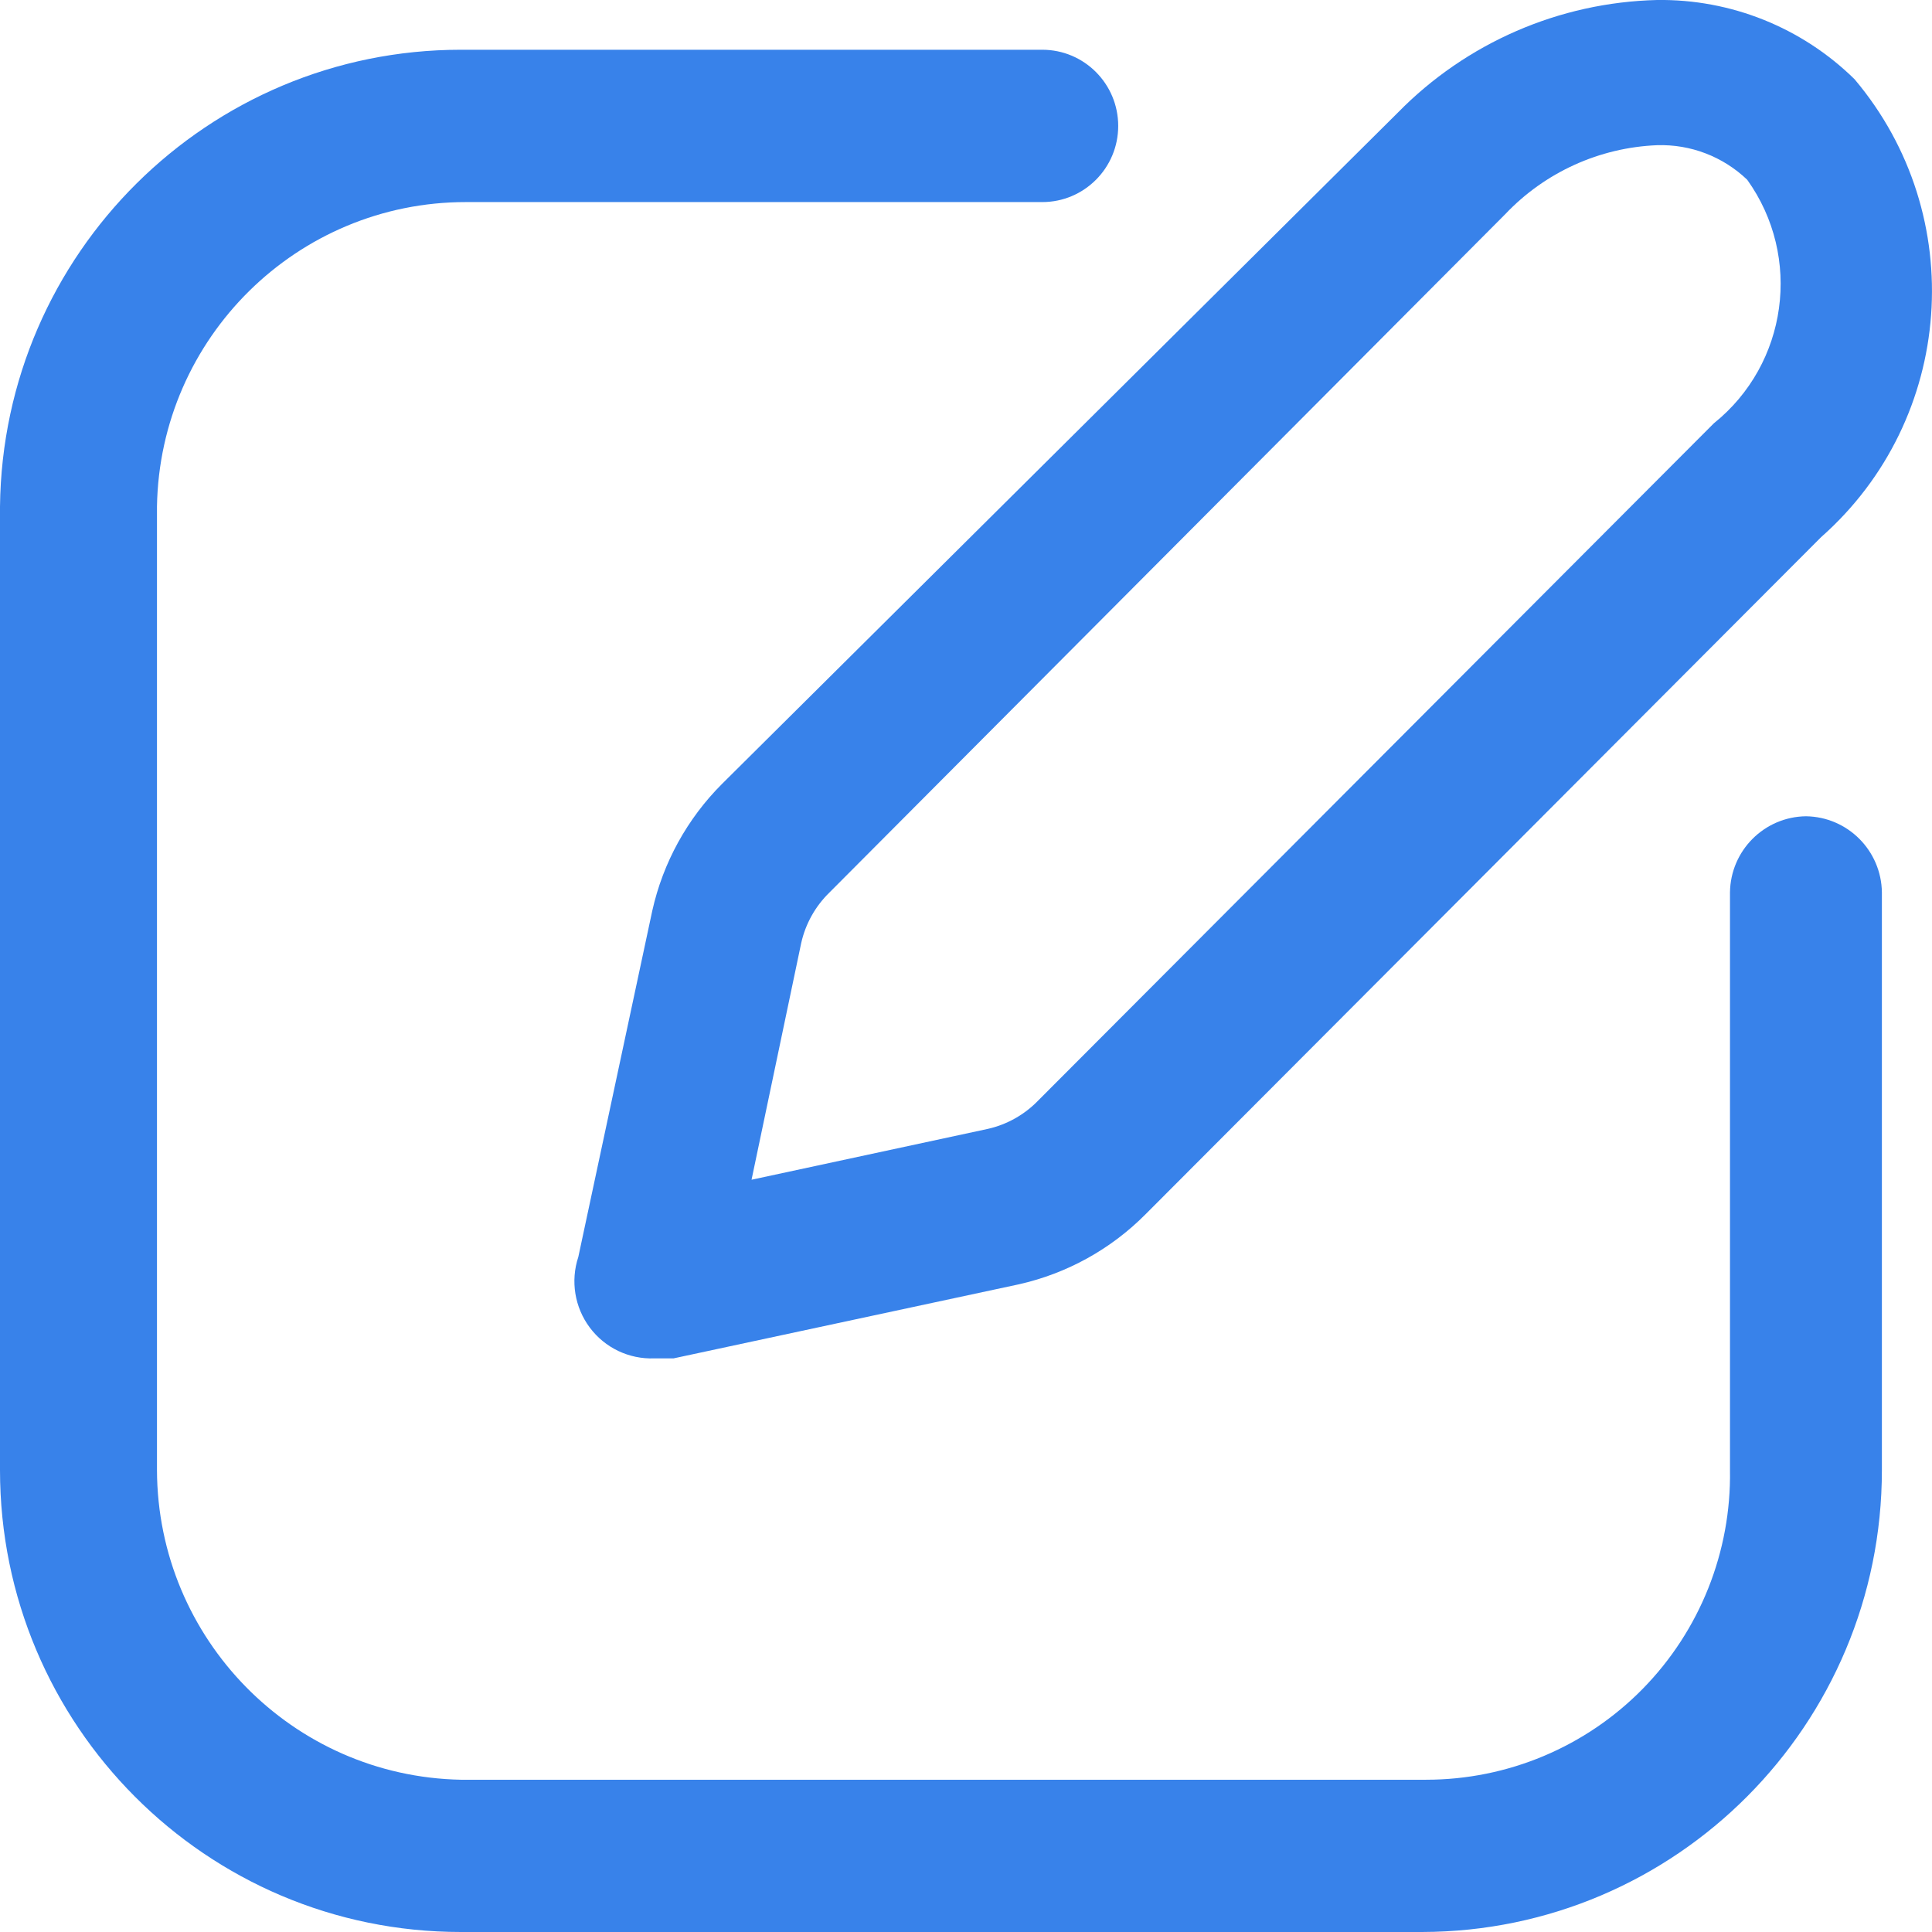
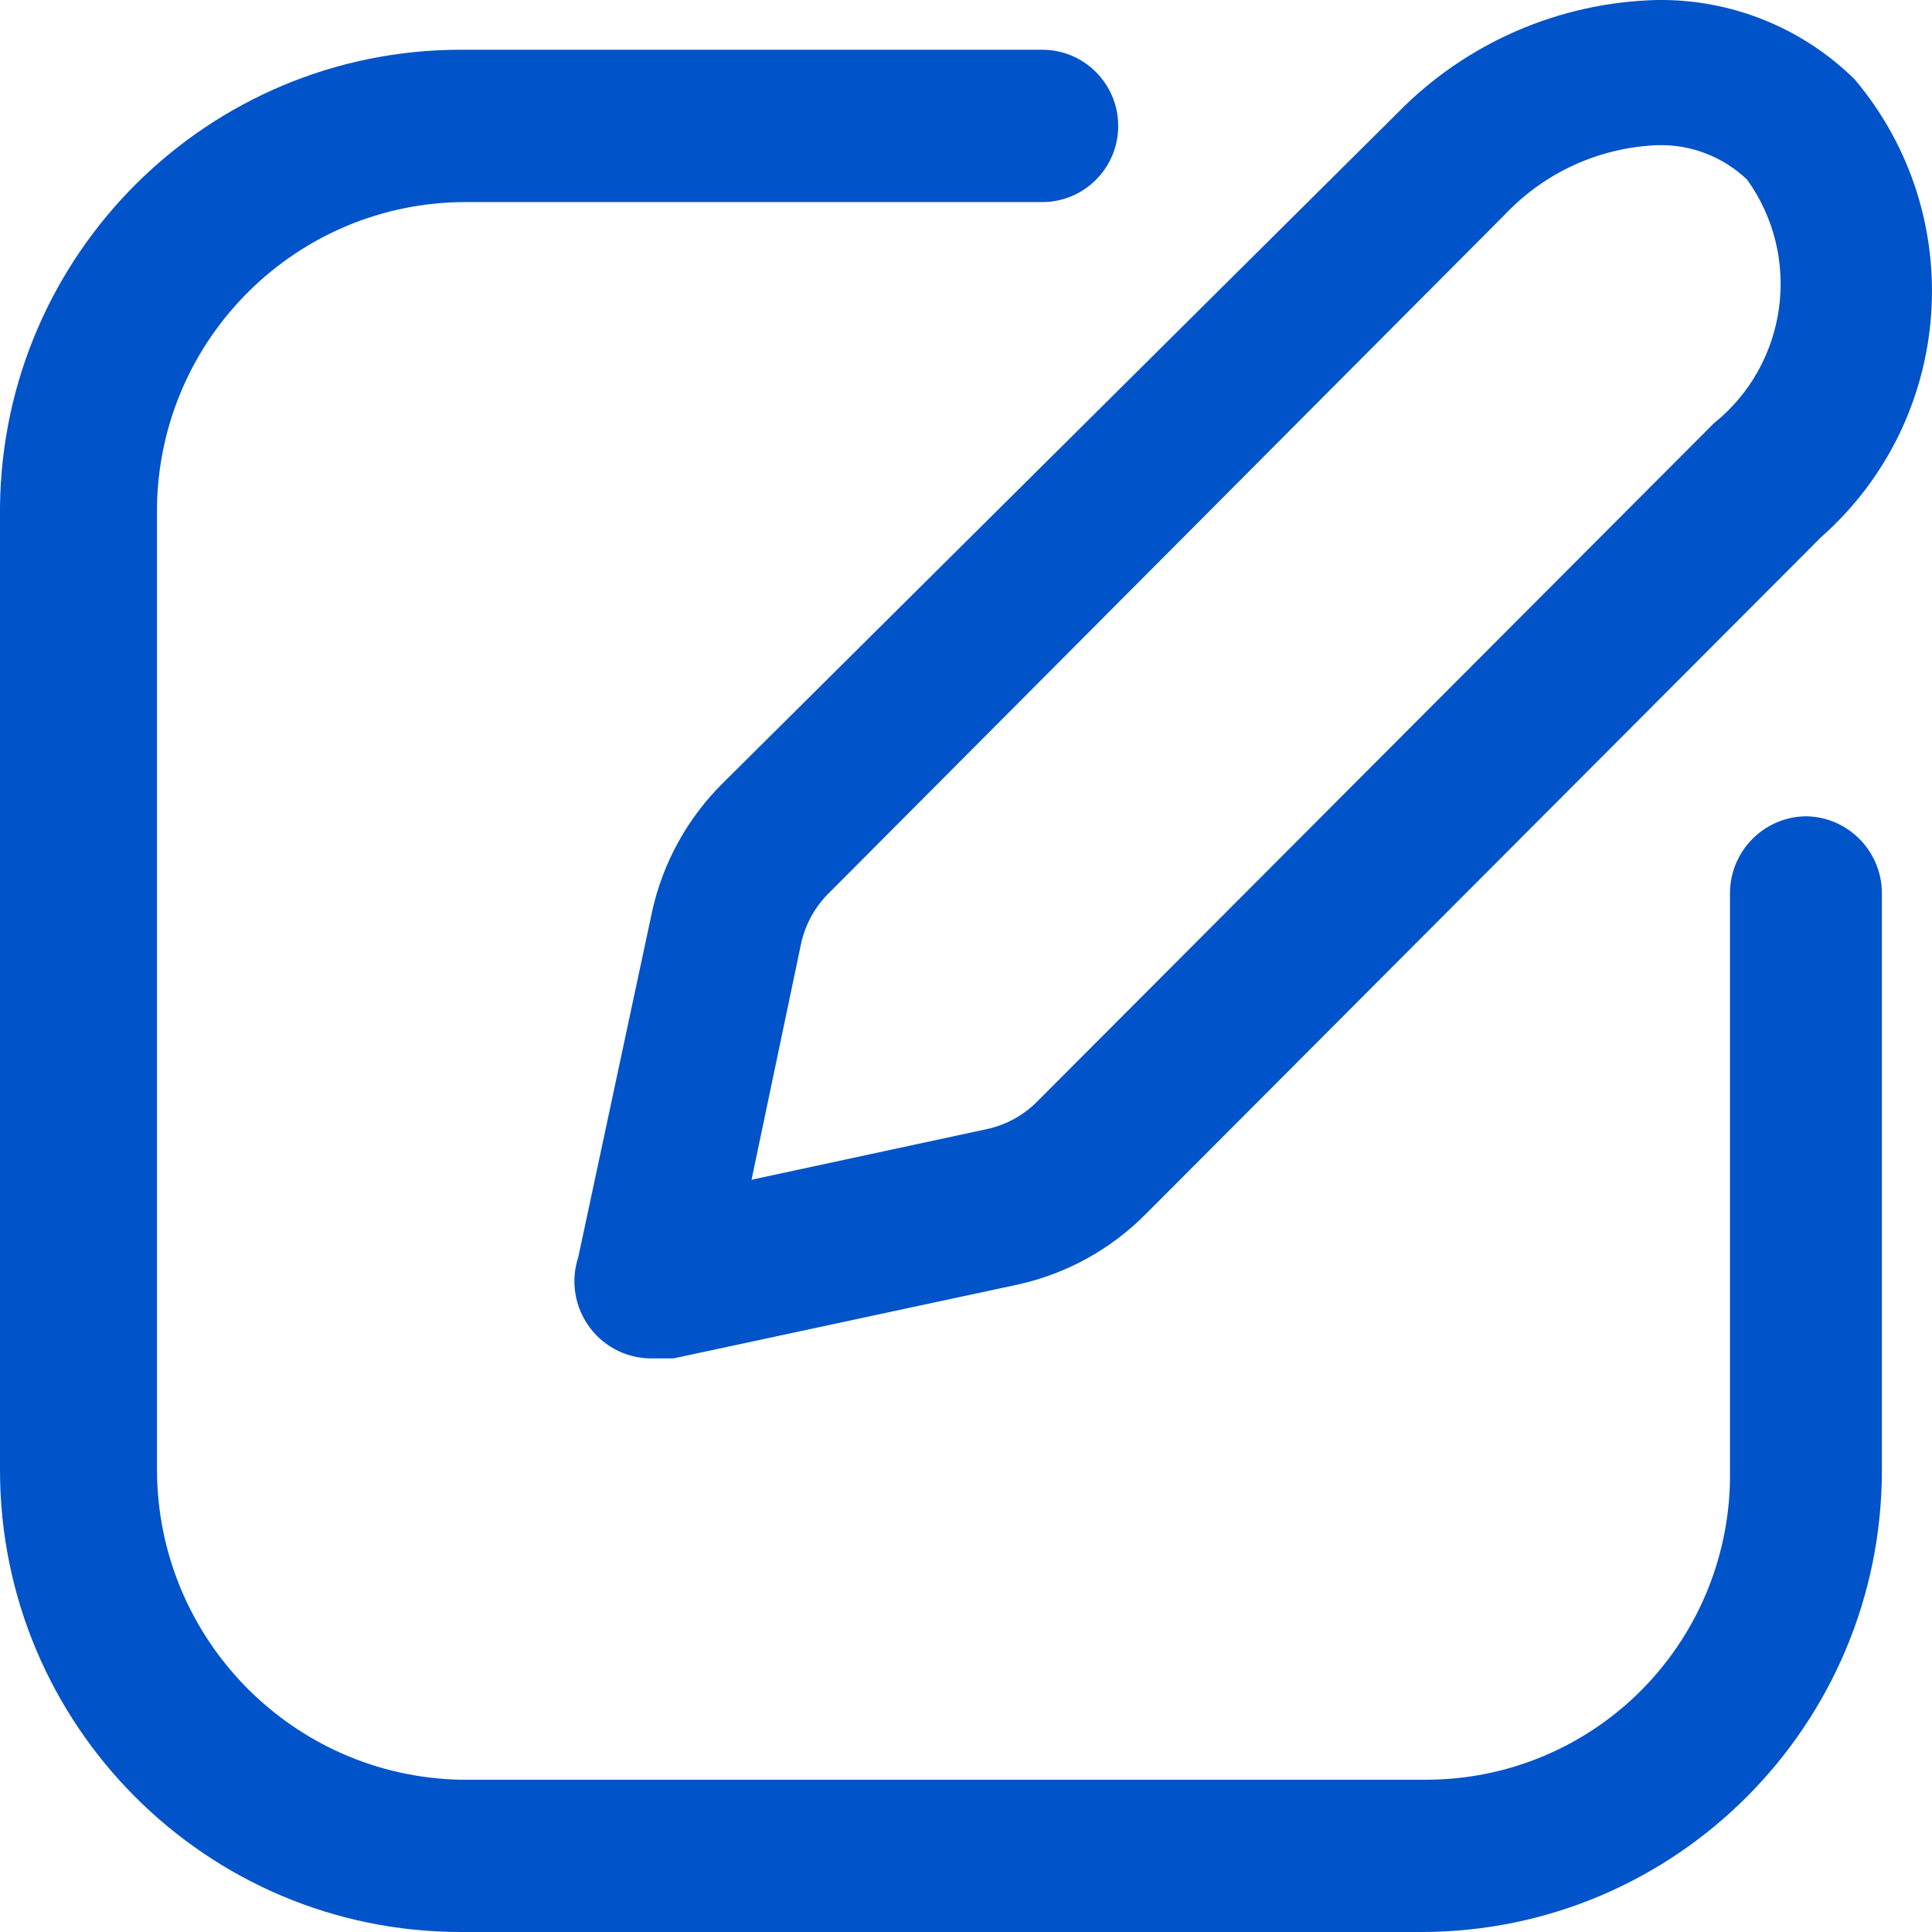
<svg xmlns="http://www.w3.org/2000/svg" width="32" height="32" viewBox="0 0 32 32" fill="none">
-   <path fill-rule="evenodd" clip-rule="evenodd" d="M9.579 20.818L10.804 15.084C10.982 14.287 11.384 13.558 11.961 12.982L23.151 1.867C24.286 0.708 25.827 0.039 27.446 0C28.667 -0.017 29.845 0.455 30.717 1.312C32.623 3.569 32.377 6.941 30.164 8.896L18.974 20.112C18.399 20.691 17.672 21.093 16.877 21.272L11.156 22.499H10.838C10.419 22.515 10.02 22.325 9.769 21.989C9.518 21.654 9.447 21.216 9.579 20.818ZM13.74 14.781C13.505 15.009 13.341 15.302 13.27 15.622L12.448 19.54L16.357 18.699C16.676 18.628 16.968 18.464 17.196 18.228L28.386 7.012C29.611 6.029 29.855 4.256 28.939 2.977C28.538 2.593 28 2.387 27.446 2.405C26.491 2.444 25.588 2.854 24.93 3.549L13.74 14.781Z" fill="#3882EA" />
-   <path d="M29.912 13.52C29.221 13.529 28.663 14.088 28.654 14.781V24.349C28.676 25.701 28.156 27.006 27.21 27.971C26.264 28.935 24.971 29.478 23.621 29.478H7.633C4.844 29.423 2.609 27.145 2.6 24.349V8.391C2.646 5.592 4.924 3.346 7.717 3.347H17.263C17.958 3.347 18.521 2.782 18.521 2.086C18.521 1.389 17.958 0.824 17.263 0.824H7.633C3.45 0.824 0.046 4.199 0 8.391V24.349C0 28.575 3.418 32 7.633 32H23.554C27.763 31.991 31.17 28.568 31.17 24.349V14.781C31.161 14.088 30.603 13.529 29.912 13.52Z" fill="#3882EA" />
+   <path fill-rule="evenodd" clip-rule="evenodd" d="M9.579 20.818L10.804 15.084C10.982 14.287 11.384 13.558 11.961 12.982L23.151 1.867C24.286 0.708 25.827 0.039 27.446 0C28.667 -0.017 29.845 0.455 30.717 1.312C32.623 3.569 32.377 6.941 30.164 8.896L18.974 20.112C18.399 20.691 17.672 21.093 16.877 21.272L11.156 22.499H10.838C10.419 22.515 10.02 22.325 9.769 21.989C9.518 21.654 9.447 21.216 9.579 20.818ZM13.74 14.781C13.505 15.009 13.341 15.302 13.27 15.622L12.448 19.54L16.357 18.699C16.676 18.628 16.968 18.464 17.196 18.228L28.386 7.012C29.611 6.029 29.855 4.256 28.939 2.977C28.538 2.593 28 2.387 27.446 2.405C26.491 2.444 25.588 2.854 24.93 3.549L13.74 14.781Z" fill="#0053C8" />
+   <path d="M29.912 13.52C29.221 13.529 28.663 14.088 28.654 14.781V24.349C28.676 25.701 28.156 27.006 27.21 27.971C26.264 28.935 24.971 29.478 23.621 29.478H7.633C4.844 29.423 2.609 27.145 2.6 24.349V8.391C2.646 5.592 4.924 3.346 7.717 3.347H17.263C17.958 3.347 18.521 2.782 18.521 2.086C18.521 1.389 17.958 0.824 17.263 0.824H7.633C3.45 0.824 0.046 4.199 0 8.391V24.349C0 28.575 3.418 32 7.633 32H23.554C27.763 31.991 31.17 28.568 31.17 24.349V14.781C31.161 14.088 30.603 13.529 29.912 13.52Z" fill="#0053C8" />
</svg>
